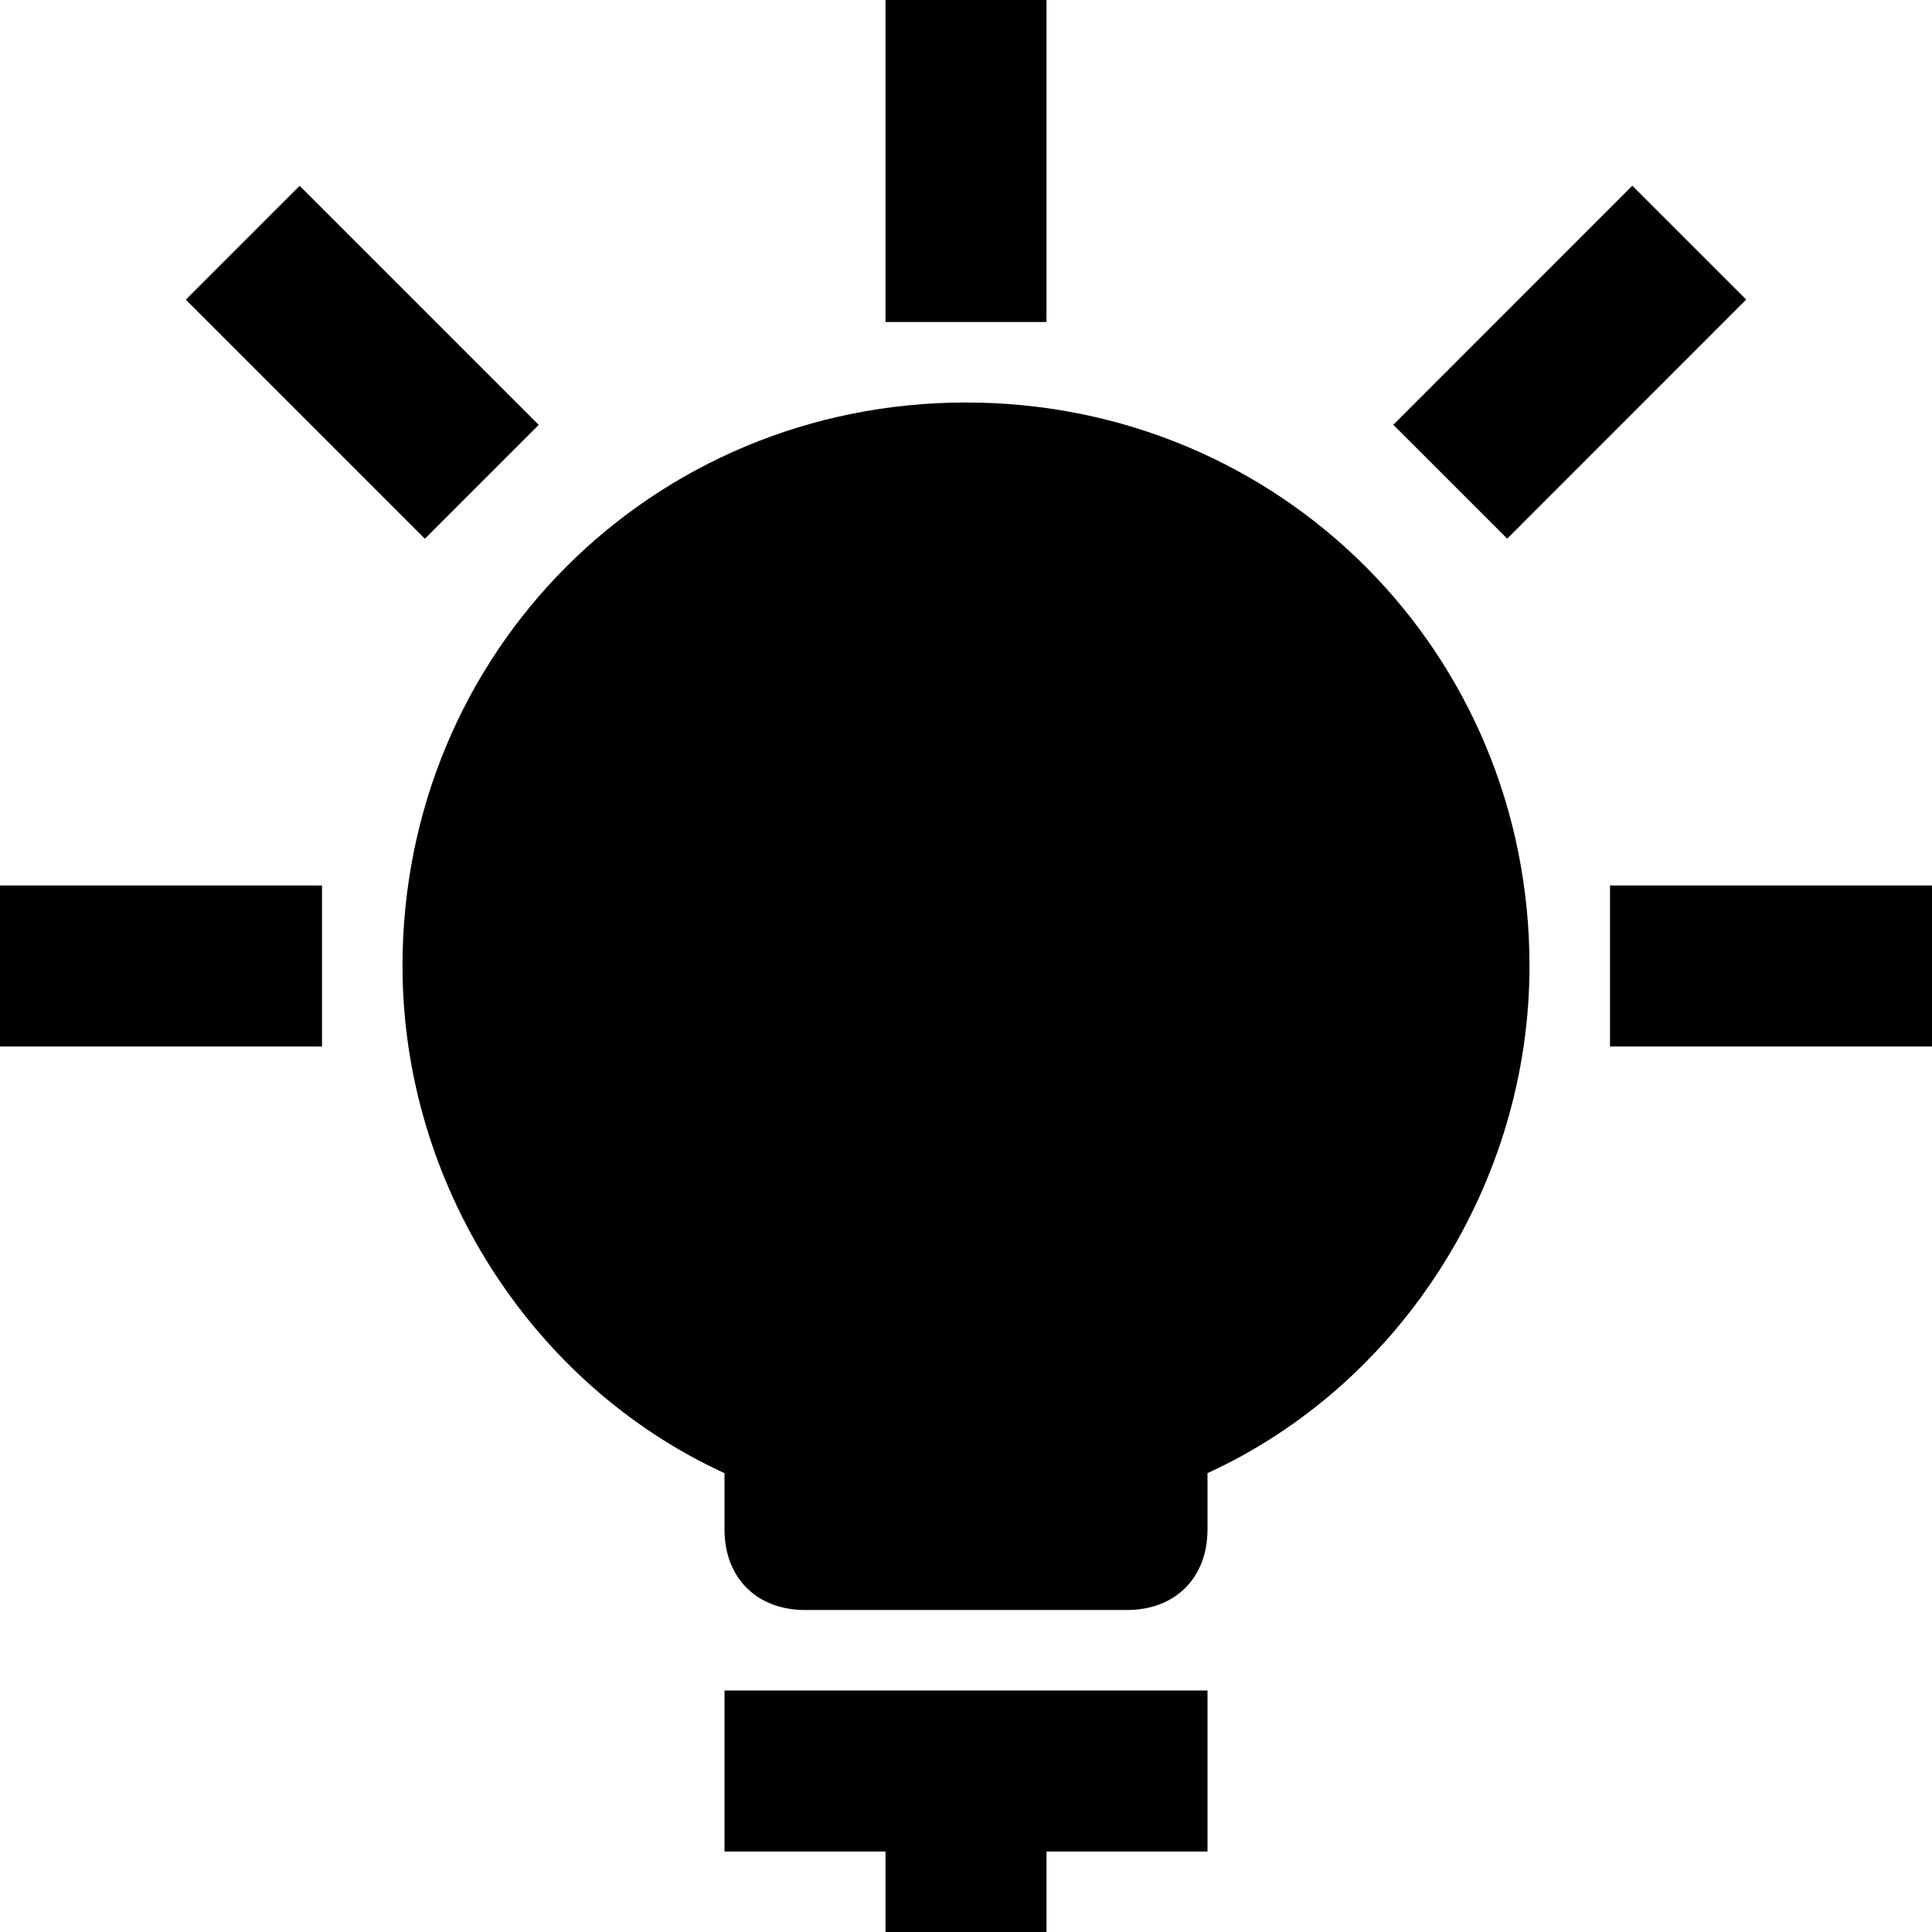
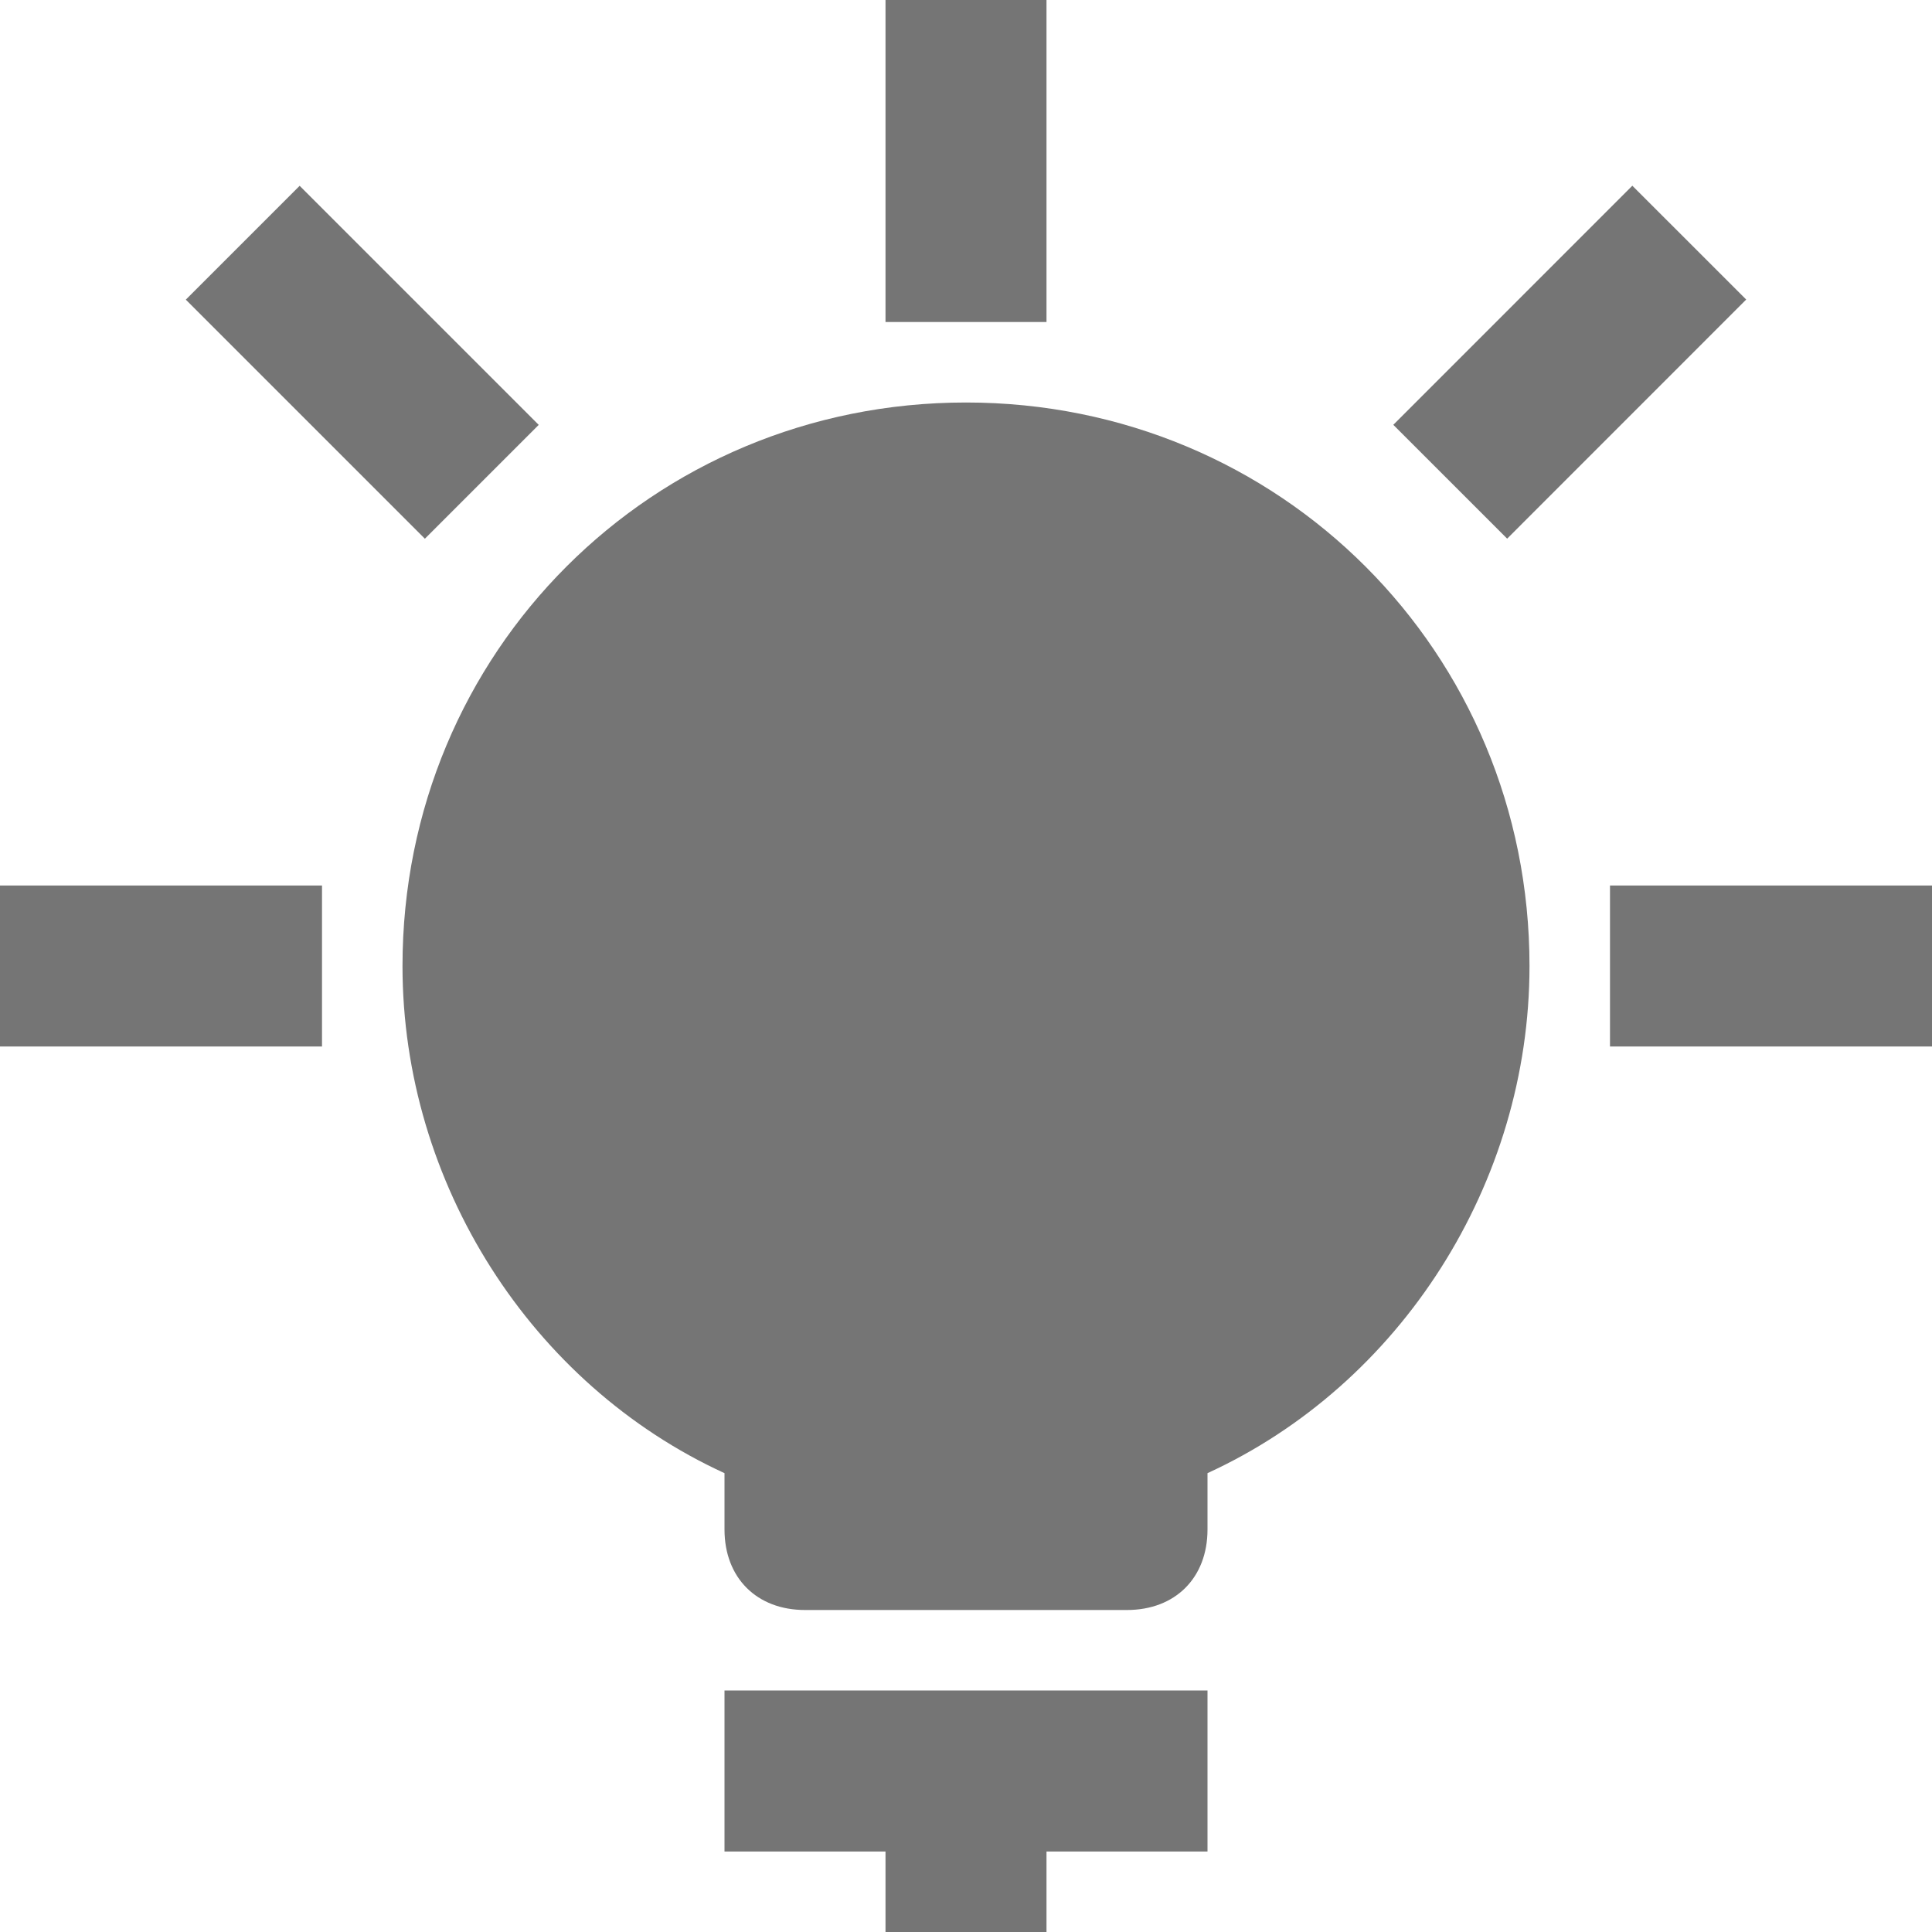
<svg xmlns="http://www.w3.org/2000/svg" version="1.1" id="Calque_1" x="0px" y="0px" viewBox="0 0 24 24" style="enable-background:new 0 0 24 24;" xml:space="preserve">
  <g>
    <g id="lightbulb-4">
      <g id="Filled_Icons">
        <g id="Group">
-           <polygon fill-rule="evenodd" clip-rule="evenodd" fill="currentColor" points="9,23 11,23 11,24 13,24 13,23 15,23 15,21 9,21" />
-           <path fill="currentColor" d="M12,5c3.9,0,7,3.1,7,7c0,2.7-1.6,5.2-4,6.3V19c0,0.6-0.4,1-1,1h-4c-0.6,0-1-0.4-1-1      v-0.7c-2.4-1.1-4-3.6-4-6.3C5,8.1,8.1,5,12,5z" />
-           <rect id="Rectangle" x="11" y="0" fill-rule="evenodd" clip-rule="evenodd" fill="currentColor" width="2" height="4" />
-           <rect y="11" fill-rule="evenodd" clip-rule="evenodd" fill="currentColor" width="4" height="2" />
-           <rect x="20" y="11" fill-rule="evenodd" clip-rule="evenodd" fill="currentColor" width="4" height="2" />
-           <rect x="17.4" y="3.5" transform="matrix(0.707 -0.7072 0.7072 0.707 2.5311 15.1081)" fill-rule="evenodd" clip-rule="evenodd" fill="currentColor" width="4.2" height="2" />
-           <rect x="3.5" y="2.4" transform="matrix(0.7071 -0.7071 0.7071 0.7071 -1.8637 4.5002)" fill-rule="evenodd" clip-rule="evenodd" fill="currentColor" width="2" height="4.2" />
+           <polygon fill-rule="evenodd" clip-rule="evenodd" fill="#757575" points="9,23 11,23 11,24 13,24 13,23 15,23 15,21 9,21" />
+           <path fill="#757575" d="M12,5c3.9,0,7,3.1,7,7c0,2.7-1.6,5.2-4,6.3V19c0,0.6-0.4,1-1,1h-4c-0.6,0-1-0.4-1-1      v-0.7c-2.4-1.1-4-3.6-4-6.3C5,8.1,8.1,5,12,5z" />
+           <rect id="Rectangle" x="11" y="0" fill-rule="evenodd" clip-rule="evenodd" fill="#757575" width="2" height="4" />
+           <rect y="11" fill-rule="evenodd" clip-rule="evenodd" fill="#757575" width="4" height="2" />
+           <rect x="20" y="11" fill-rule="evenodd" clip-rule="evenodd" fill="#757575" width="4" height="2" />
+           <rect x="17.4" y="3.5" transform="matrix(0.707 -0.7072 0.7072 0.707 2.5311 15.1081)" fill-rule="evenodd" clip-rule="evenodd" fill="#757575" width="4.2" height="2" />
+           <rect x="3.5" y="2.4" transform="matrix(0.7071 -0.7071 0.7071 0.7071 -1.8637 4.5002)" fill-rule="evenodd" clip-rule="evenodd" fill="#757575" width="2" height="4.2" />
        </g>
      </g>
    </g>
  </g>
</svg>
